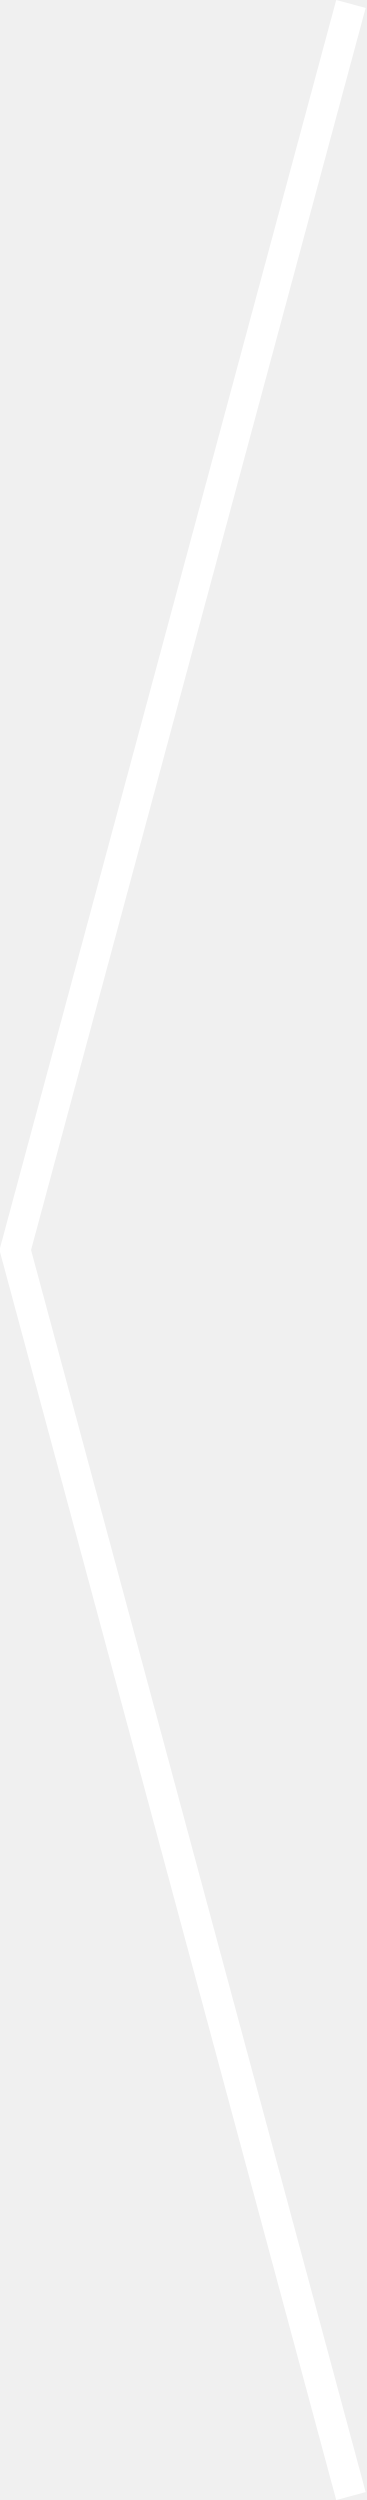
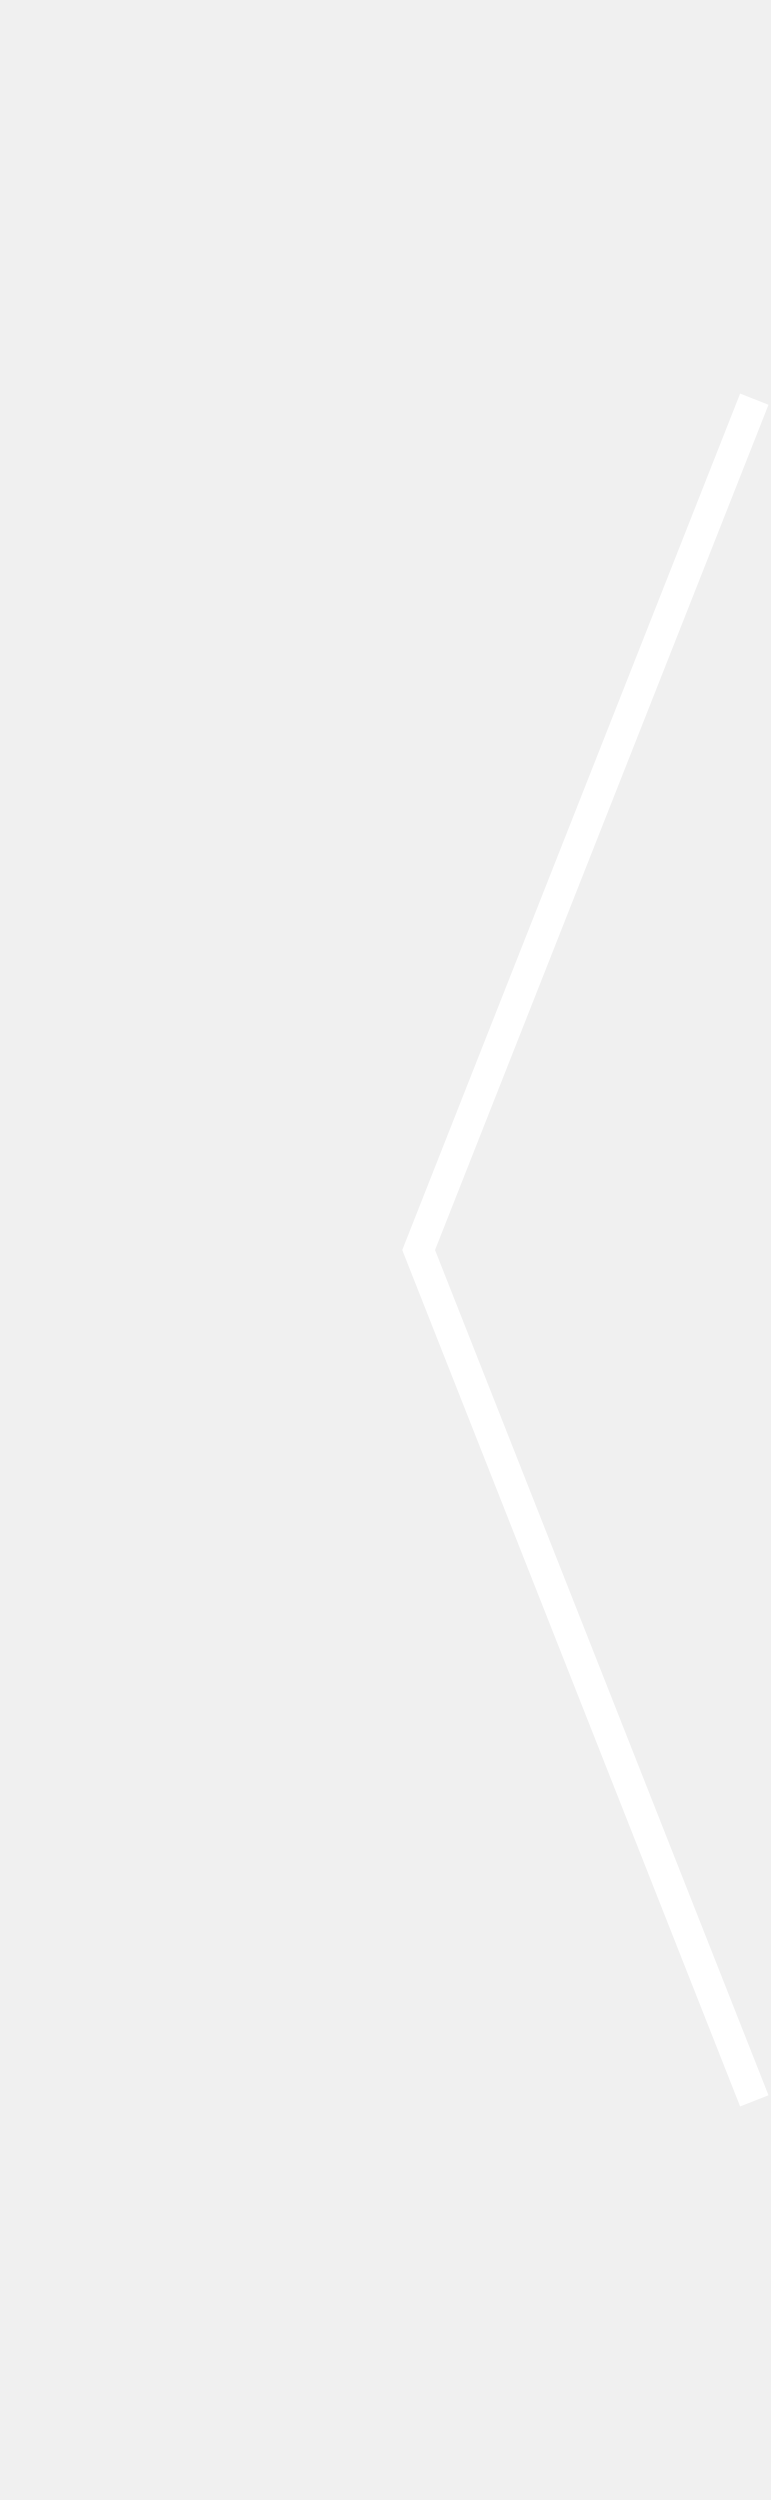
- <svg xmlns="http://www.w3.org/2000/svg" version="1.1" id="Layer_1" x="0px" y="0px" width="24.018px" height="163.966px" viewBox="0 0 24.018 163.966" enable-background="new 0 0 24.018 163.966" xml:space="preserve">
-   <polyline fill="none" stroke="#FFFFFF" stroke-width="2" stroke-miterlimit="10" points="23.017,163.708 1.001,81.984 23.017,0.261   " />
+ <svg xmlns="http://www.w3.org/2000/svg" version="1.1" id="Layer_1" x="0px" y="0px" width="50.509px" height="163.965px" viewBox="-26.491 0 50.509 163.965" enable-background="new -26.491 0 50.509 163.965" xml:space="preserve">
+   <polyline fill="none" stroke="#FFFFFF" stroke-width="2" stroke-miterlimit="10" points="22.981,137.786 0.966,81.984   22.981,26.181 " />
</svg>
